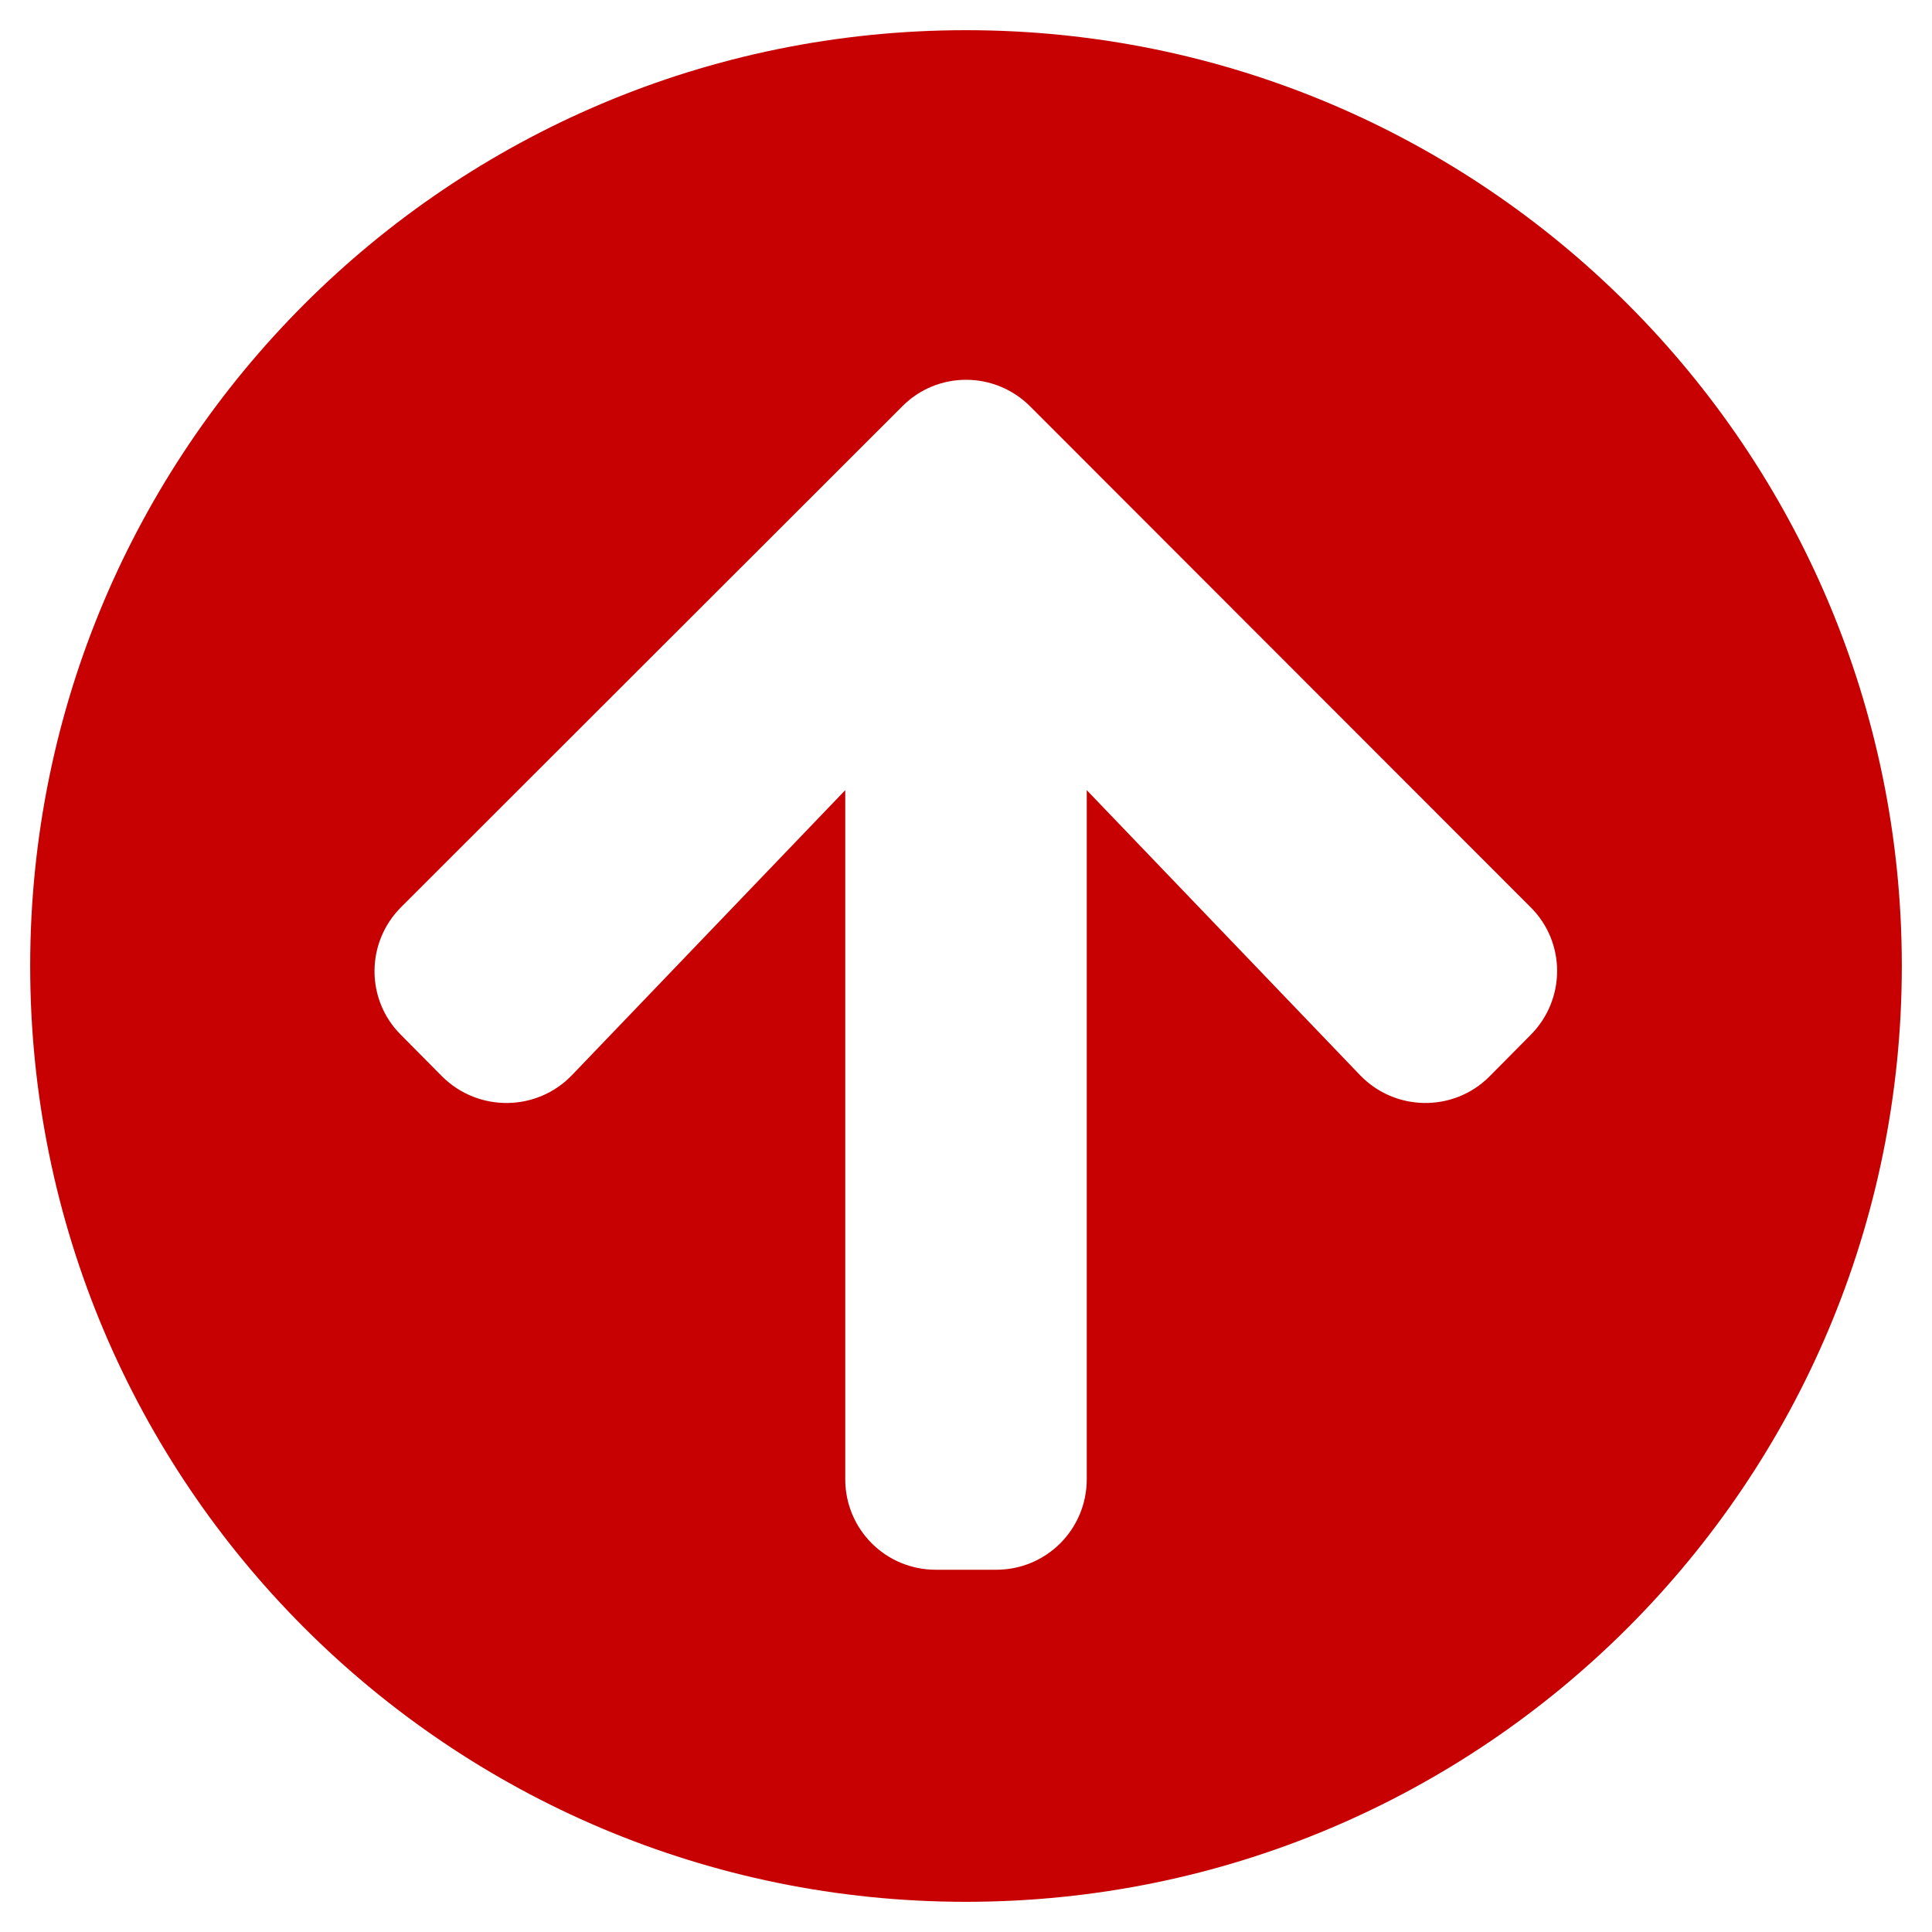
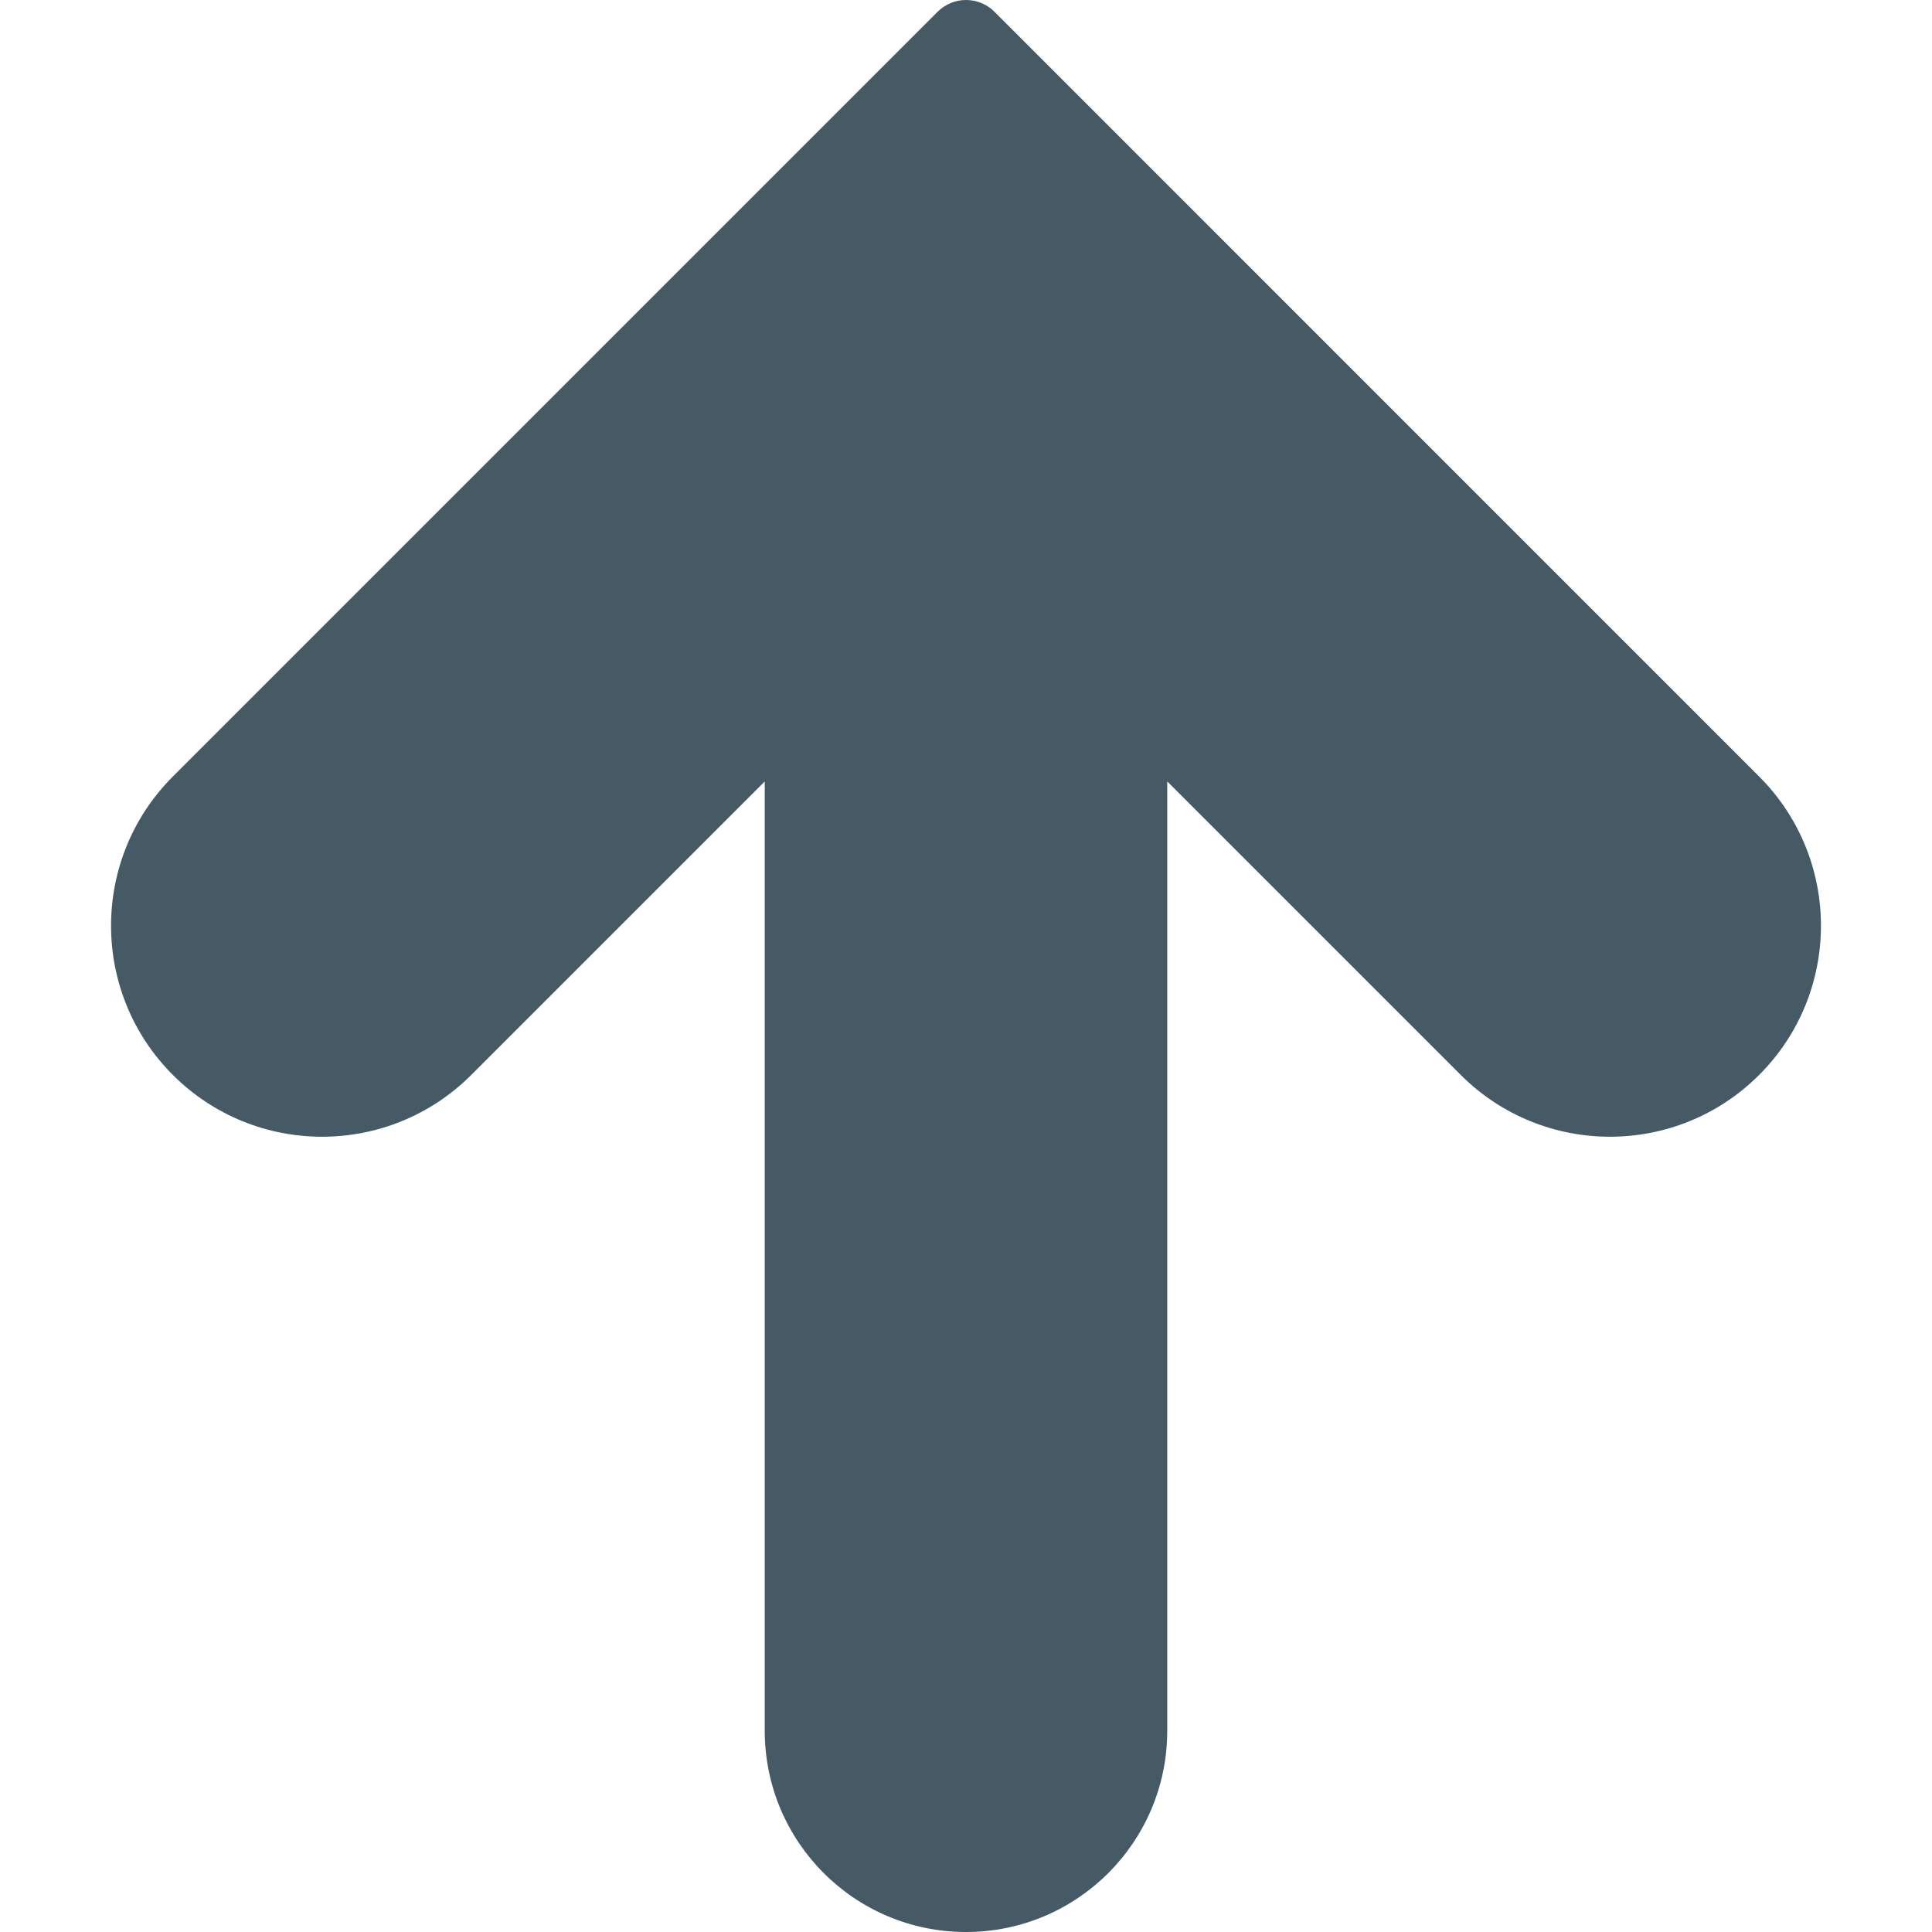
- <svg xmlns="http://www.w3.org/2000/svg" aria-hidden="true" focusable="false" data-prefix="fas" data-icon="arrow-circle-up" class="svg-inline--fa fa-arrow-circle-up fa-w-16" role="img" viewBox="0 0 512 512">
-   <path fill="#c70101" d="M8 256C8 119 119 8 256 8s248 111 248 248-111 248-248 248S8 393 8 256zm143.6 28.9l72.4-75.5V392c0 13.3 10.7 24 24 24h16c13.3 0 24-10.7 24-24V209.4l72.4 75.5c9.3 9.7 24.8 9.9 34.3.4l10.9-11c9.4-9.4 9.4-24.6 0-33.9L273 107.7c-9.4-9.4-24.6-9.4-33.9 0L106.3 240.4c-9.4 9.4-9.4 24.6 0 33.9l10.9 11c9.6 9.5 25.1 9.3 34.4-.4z" />
+ <svg xmlns="http://www.w3.org/2000/svg" version="1.1" id="Capa_1" x="0px" y="0px" viewBox="0 0 512.008 512.008" style="enable-background:new 0 0 512.008 512.008;" xml:space="preserve">
+   <path style="fill:#455A64;" d="M263.556,3.123c-4.165-4.164-10.917-4.164-15.083,0L45.807,205.79  c-21.838,21.838-21.838,57.245,0,79.083s57.245,21.838,79.083,0l77.781-77.781v251.584c0,29.455,23.878,53.333,53.333,53.333  c29.455,0,53.333-23.878,53.333-53.333V207.091l77.781,77.781c21.838,21.838,57.245,21.838,79.083,0s21.838-57.245,0-79.083  L263.556,3.123z" />
+   <g>
+ </g>
+   <g>
+ </g>
+   <g>
+ </g>
+   <g>
+ </g>
+   <g>
+ </g>
+   <g>
+ </g>
+   <g>
+ </g>
+   <g>
+ </g>
+   <g>
+ </g>
+   <g>
+ </g>
+   <g>
+ </g>
+   <g>
+ </g>
+   <g>
+ </g>
+   <g>
+ </g>
+   <g>
+ </g>
</svg>
